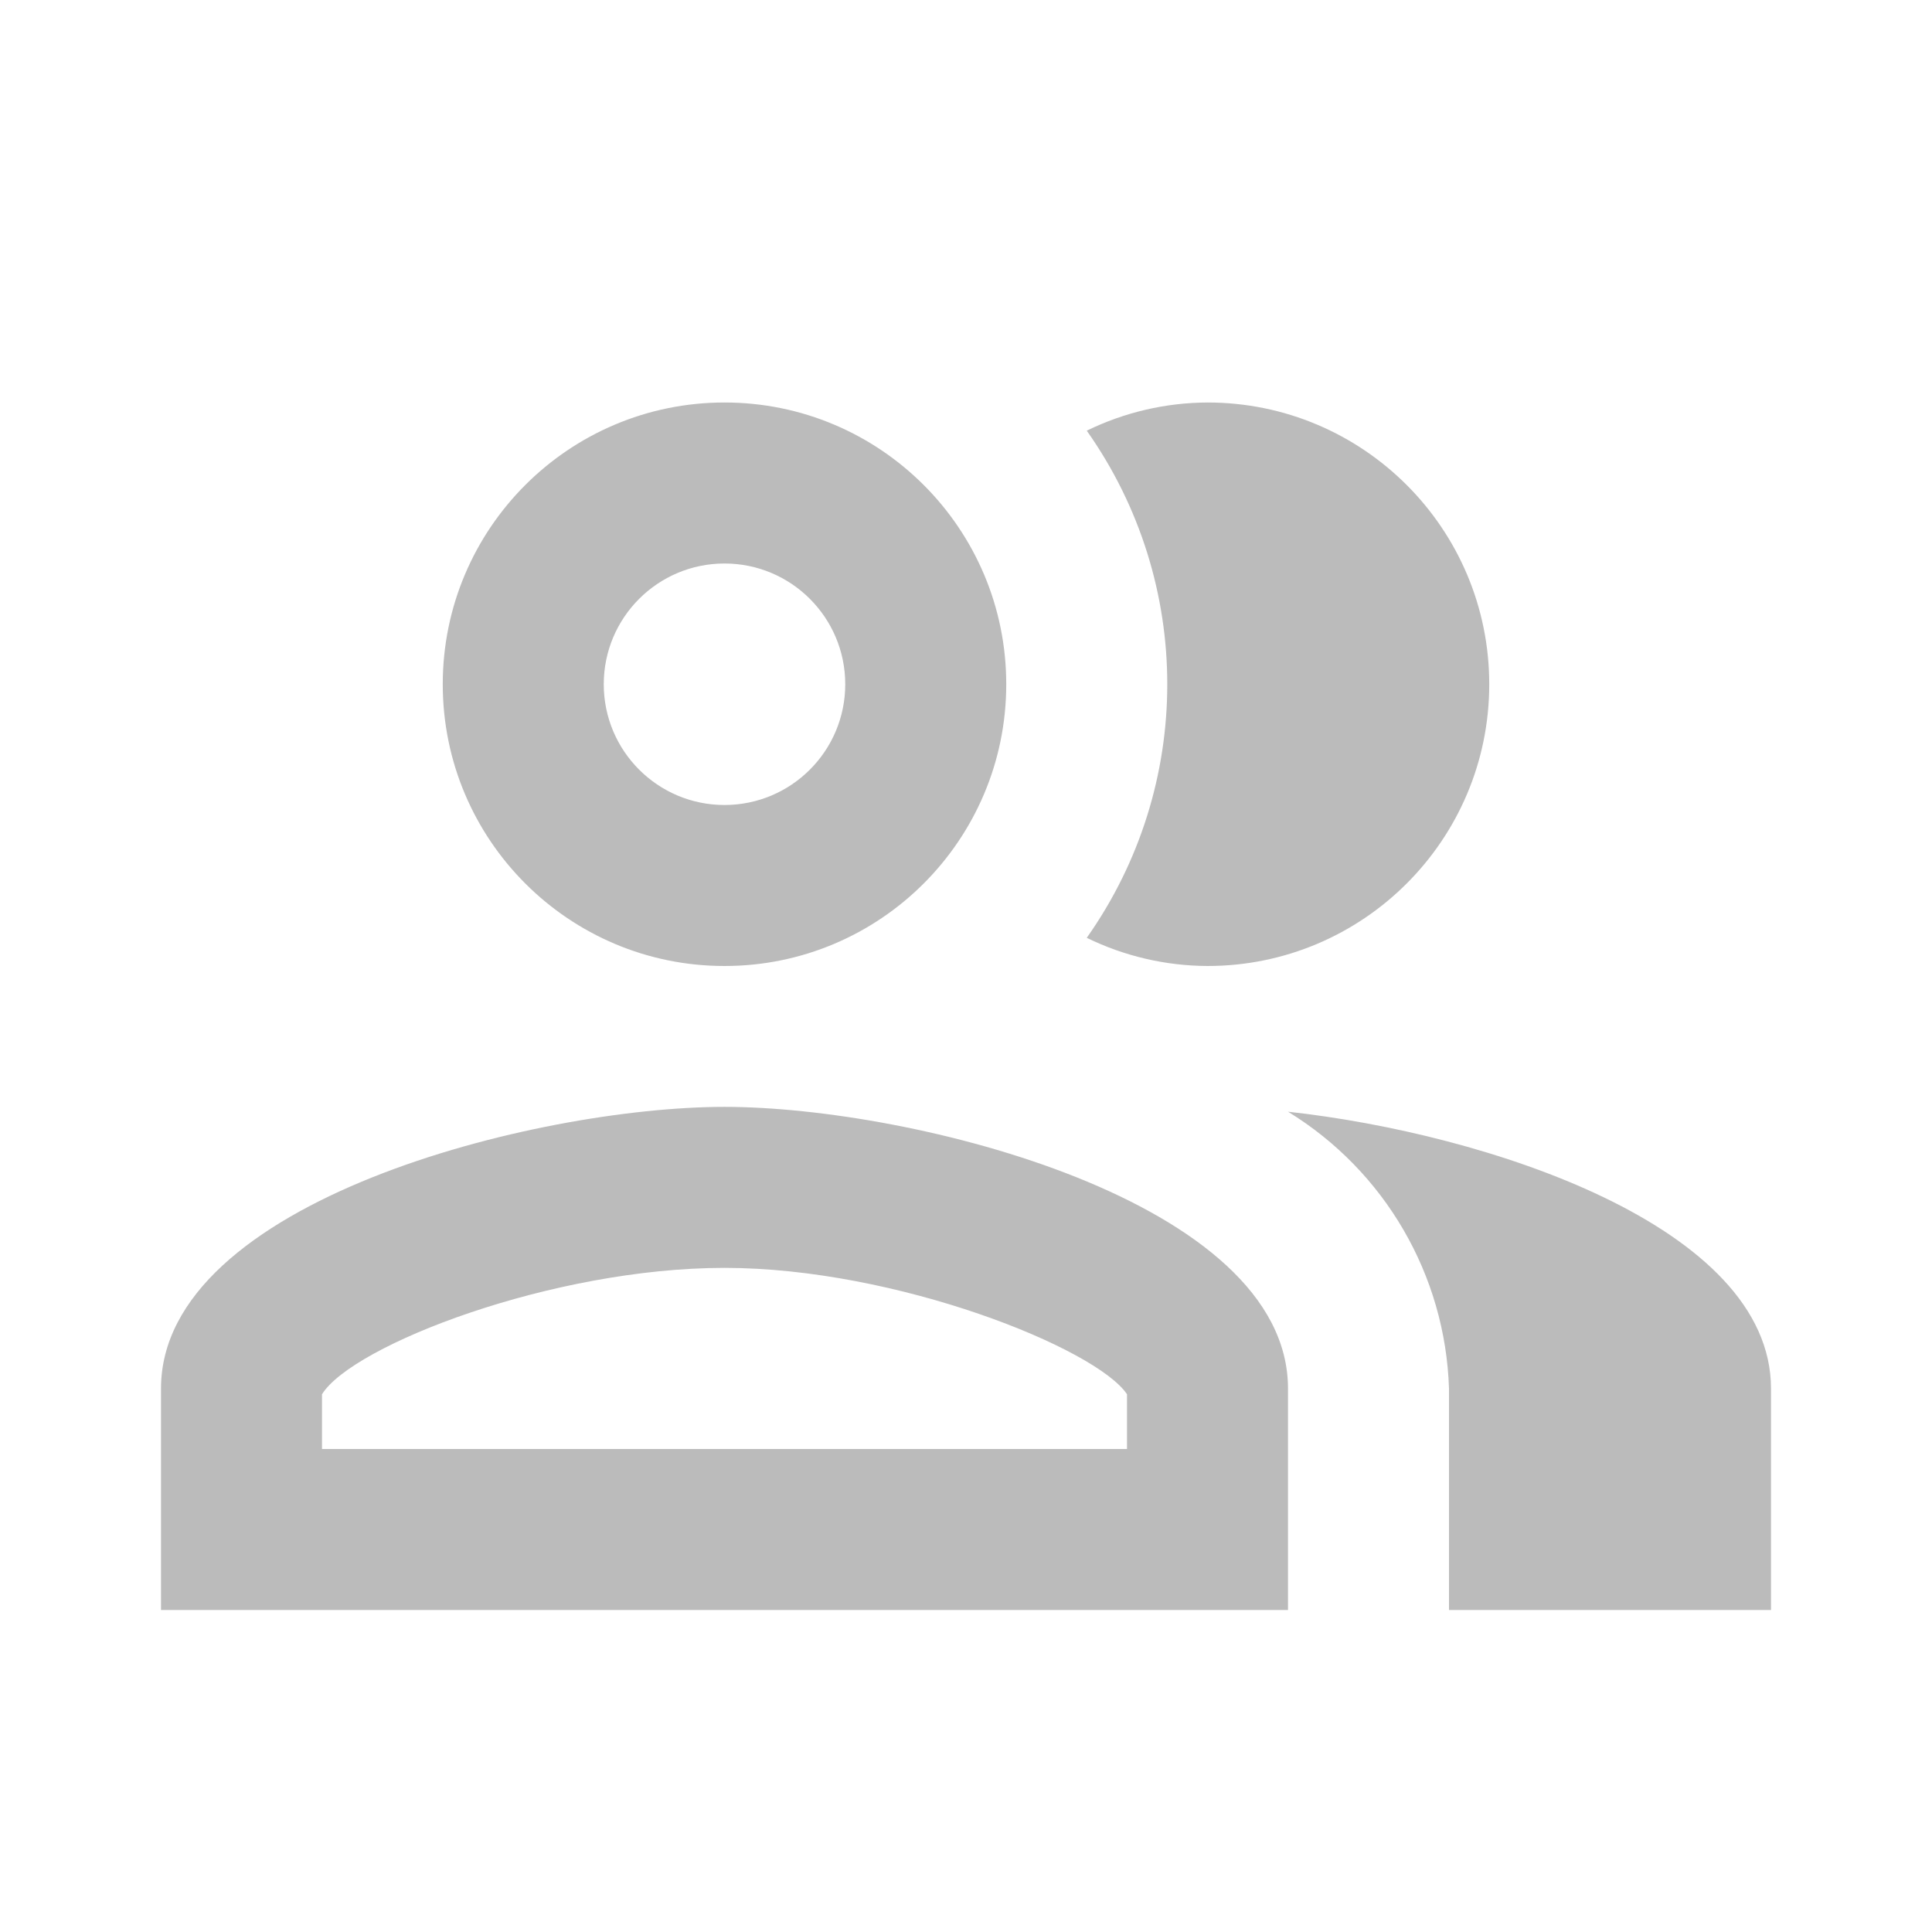
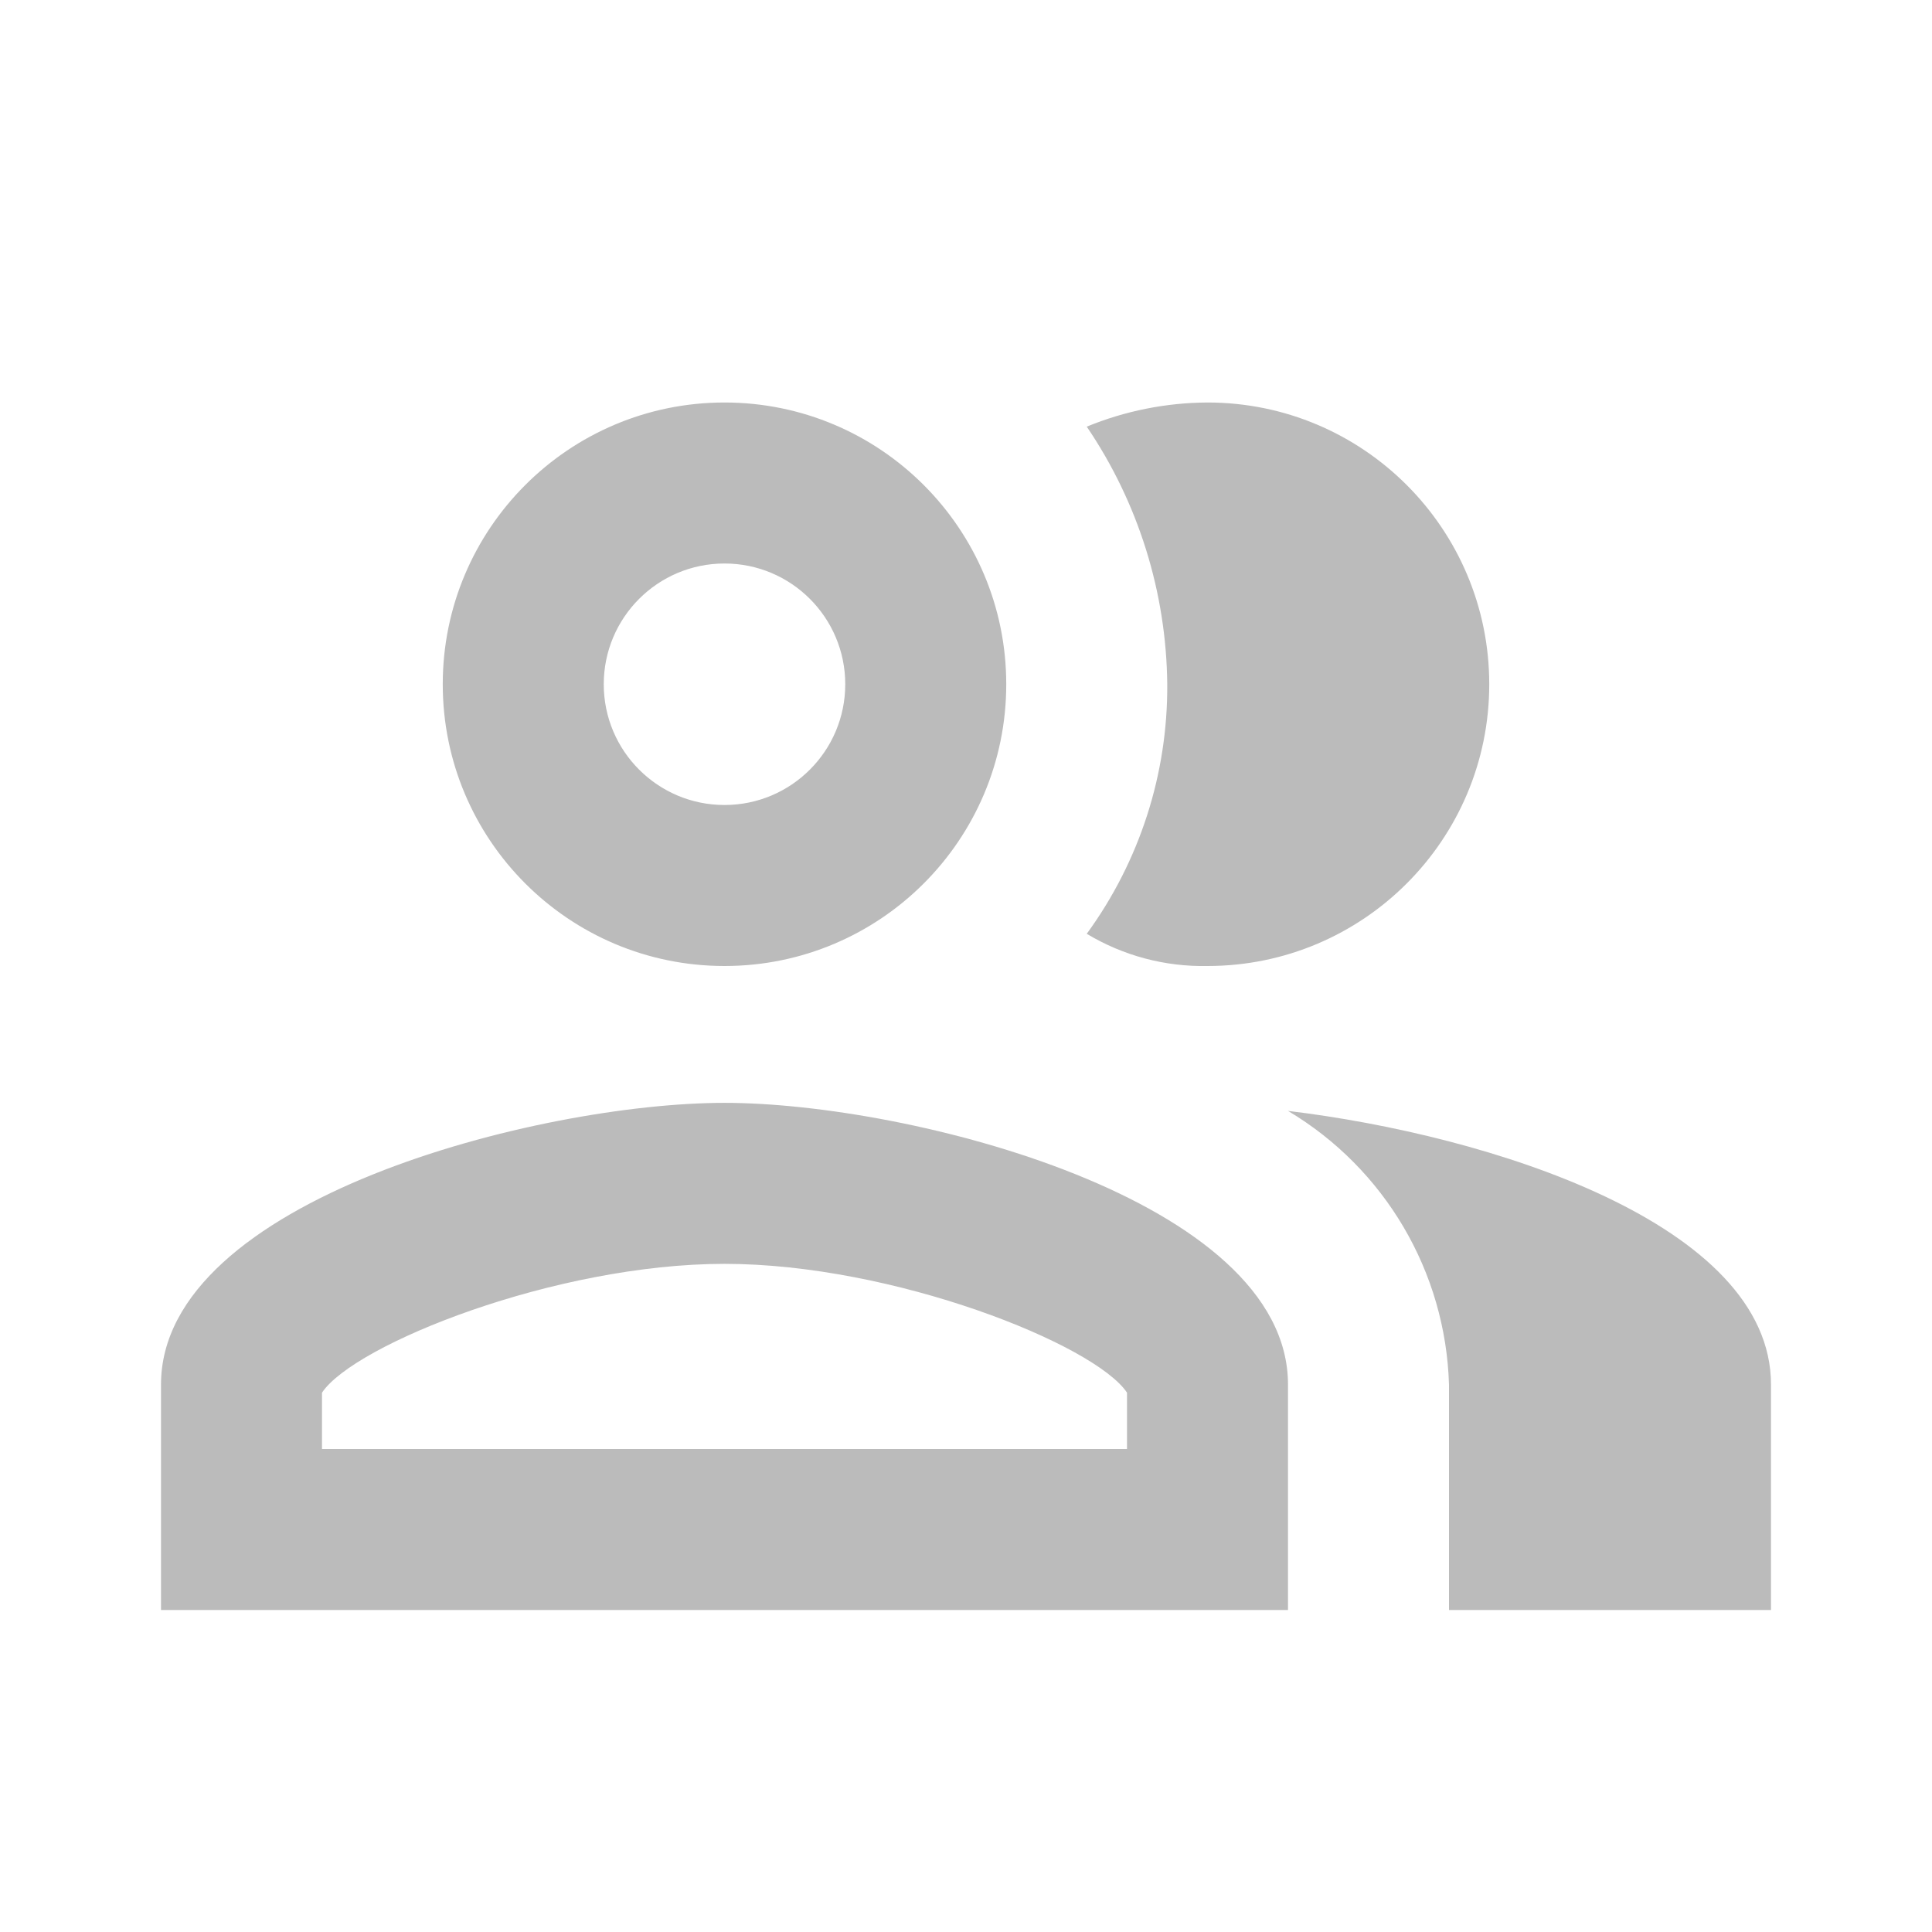
<svg xmlns="http://www.w3.org/2000/svg" viewBox="0 0 24 24">
-   <path d="M9,5a3.5,3.5,0,1,0,3.5,3.5A3.5,3.5,0,0,0,9,5Zm0,5a1.5,1.5,0,1,1,1.5-1.5A1.5,1.5,0,0,1,9,10Zm7,3.81c2.46.27,6,1.42,6,3.44V20H18V17.25a4.19,4.19,0,0,0-2-3.44M15,12a3.45,3.45,0,0,1-1.5-.35,5.46,5.46,0,0,0,0-6.3A3.45,3.45,0,0,1,15,5a3.5,3.5,0,0,1,0,7M9,13.75c-2.34,0-7,1.17-7,3.5V20H16V17.25C16,14.92,11.34,13.75,9,13.75ZM14,18H4v-.68c.38-.61,2.86-1.57,5-1.57s4.62,1,5,1.57Z" fill="#bbb" />
+   <path d="M9,5A3.5,3.5,0,0,0,5.5,8.5a3.5,3.5,0,0,0,7,0A3.5,3.5,0,0,0,9,5Zm0,5a1.5,1.5,0,1,1,1.5-1.5A1.5,1.5,0,0,1,9,10Zm7,3.8c2.5.3,6,1.4,6,3.4V20H18V17.2a4.1,4.1,0,0,0-2-3.4M15,12a2.8,2.8,0,0,1-1.5-.4,5.2,5.2,0,0,0,1-3.1,5.8,5.8,0,0,0-1-3.2A4,4,0,0,1,15,5a3.5,3.5,0,0,1,3.5,3.5A3.5,3.5,0,0,1,15,12M9,13.7c-2.3,0-7,1.2-7,3.5V20H16V17.2C16,14.9,11.3,13.7,9,13.7ZM14,18H4v-.7c.4-.6,2.9-1.6,5-1.6s4.6,1,5,1.6Z" fill="#bbb" />
</svg>
